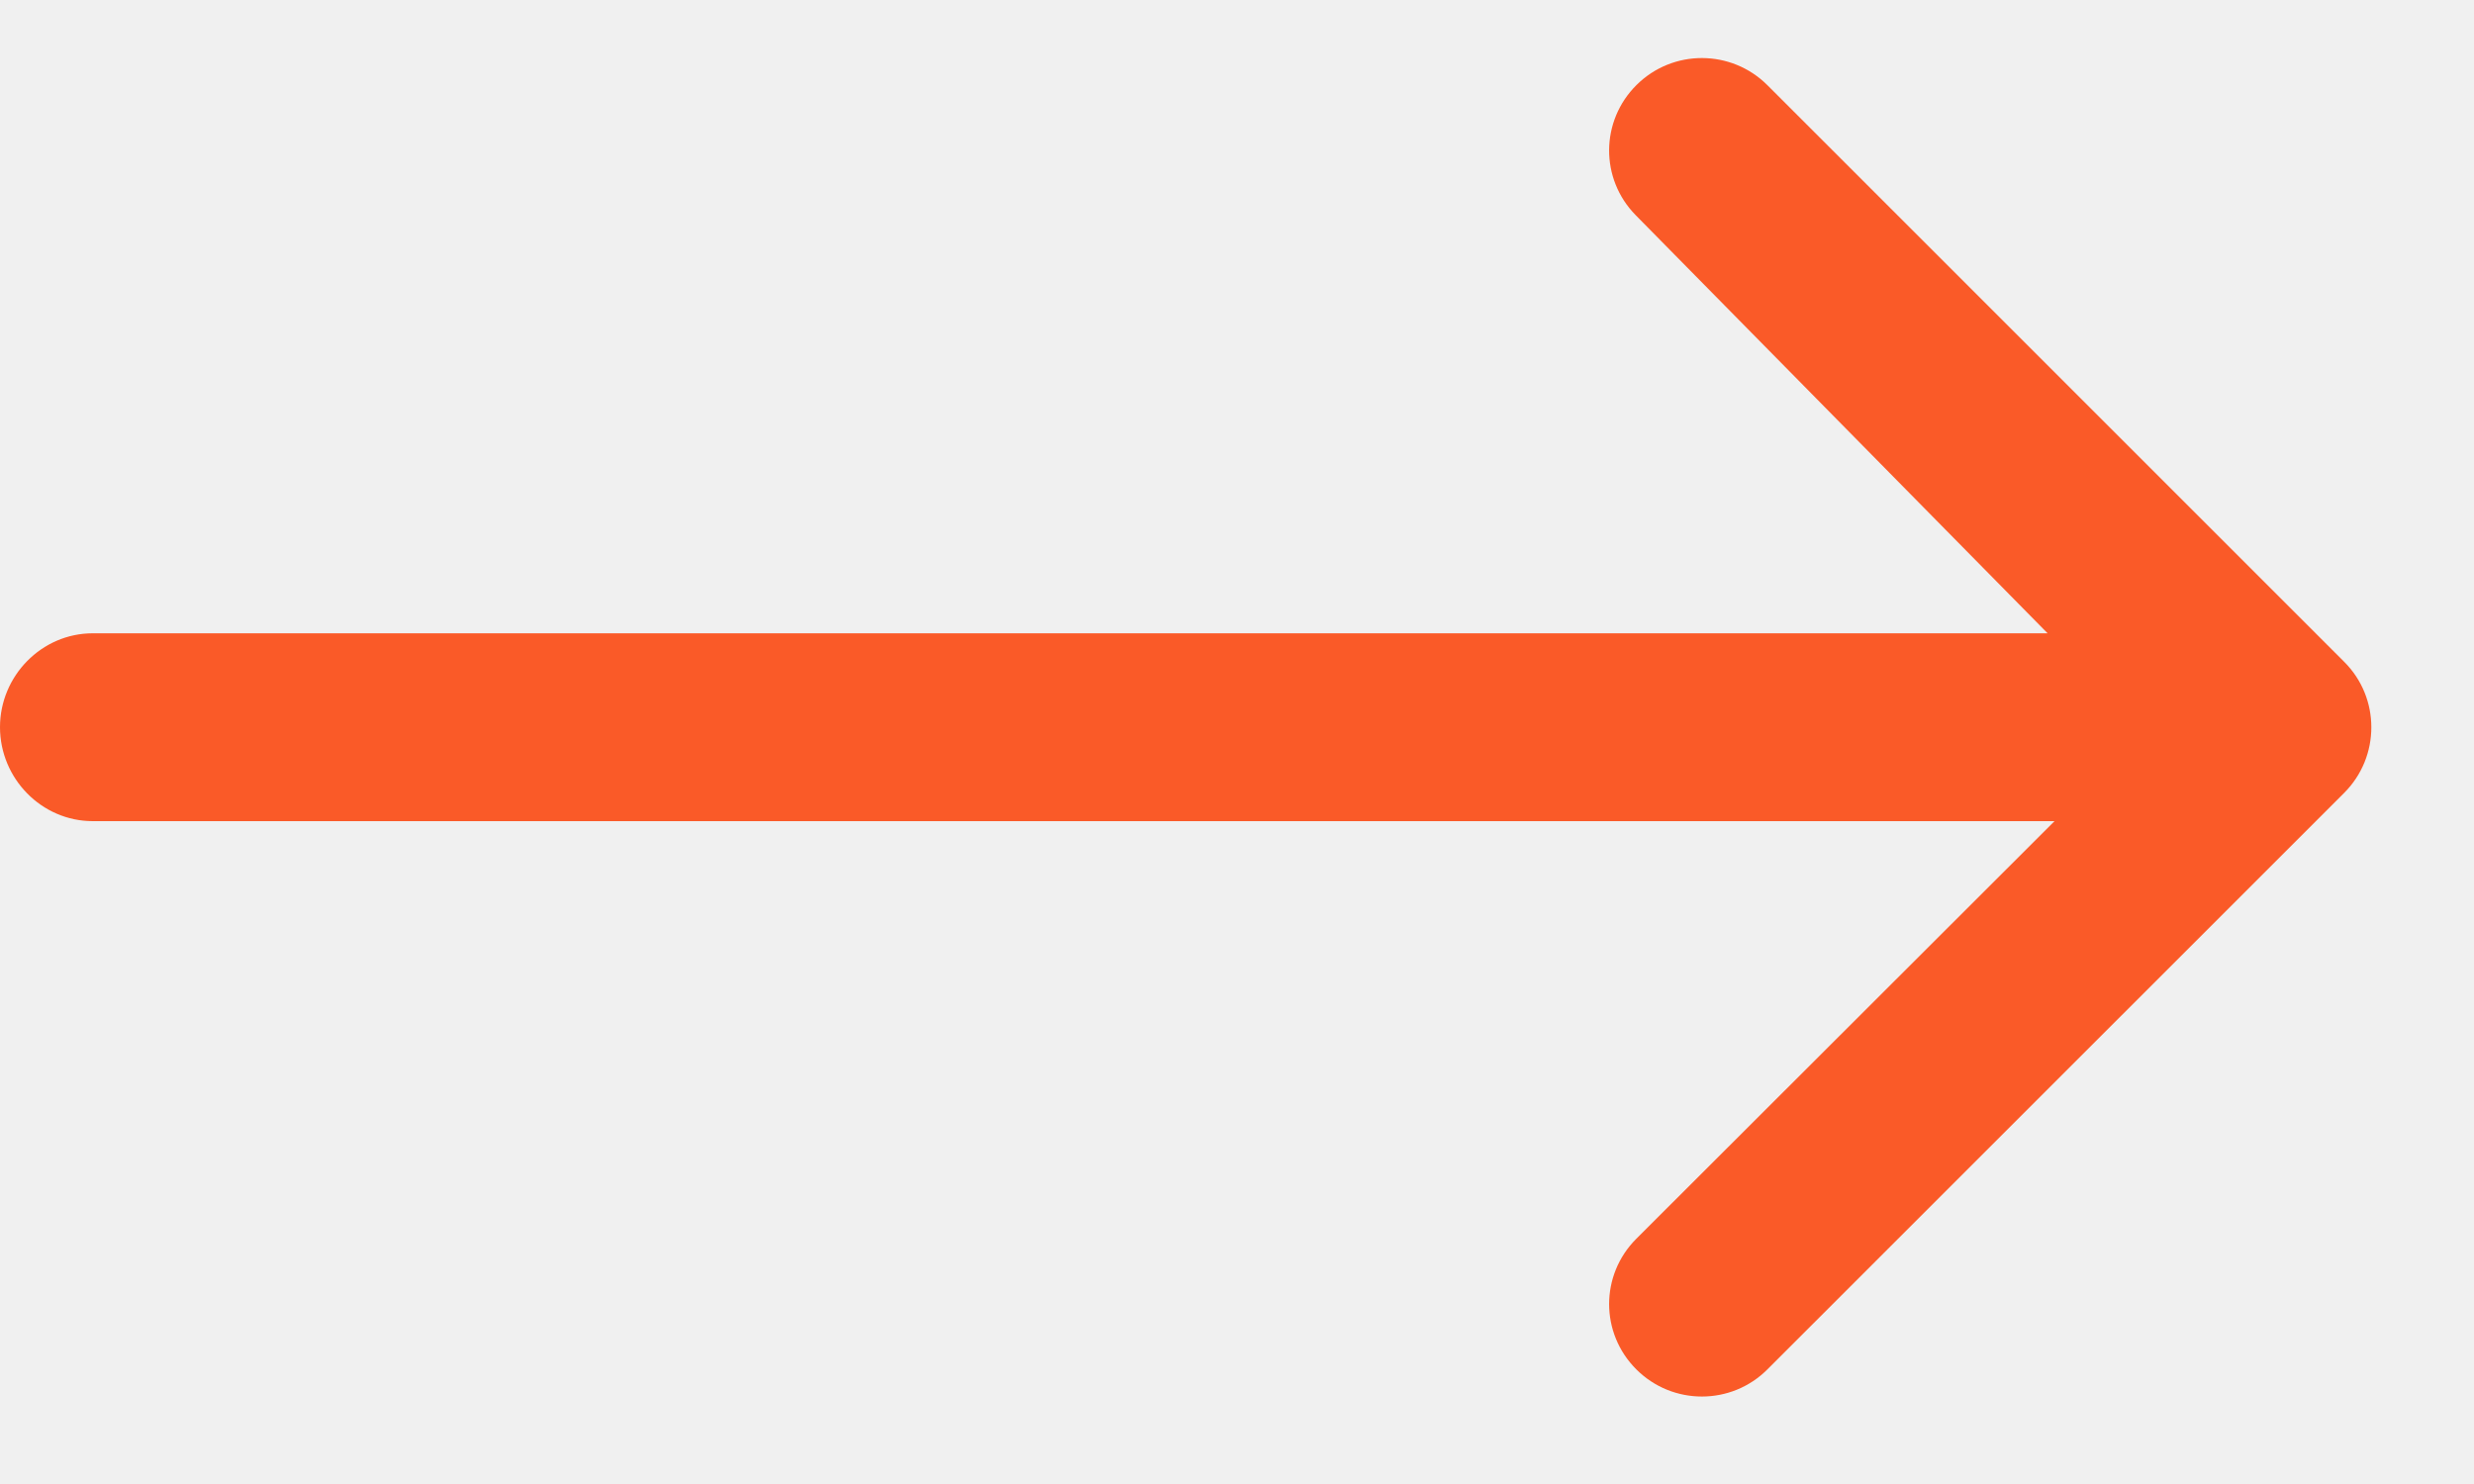
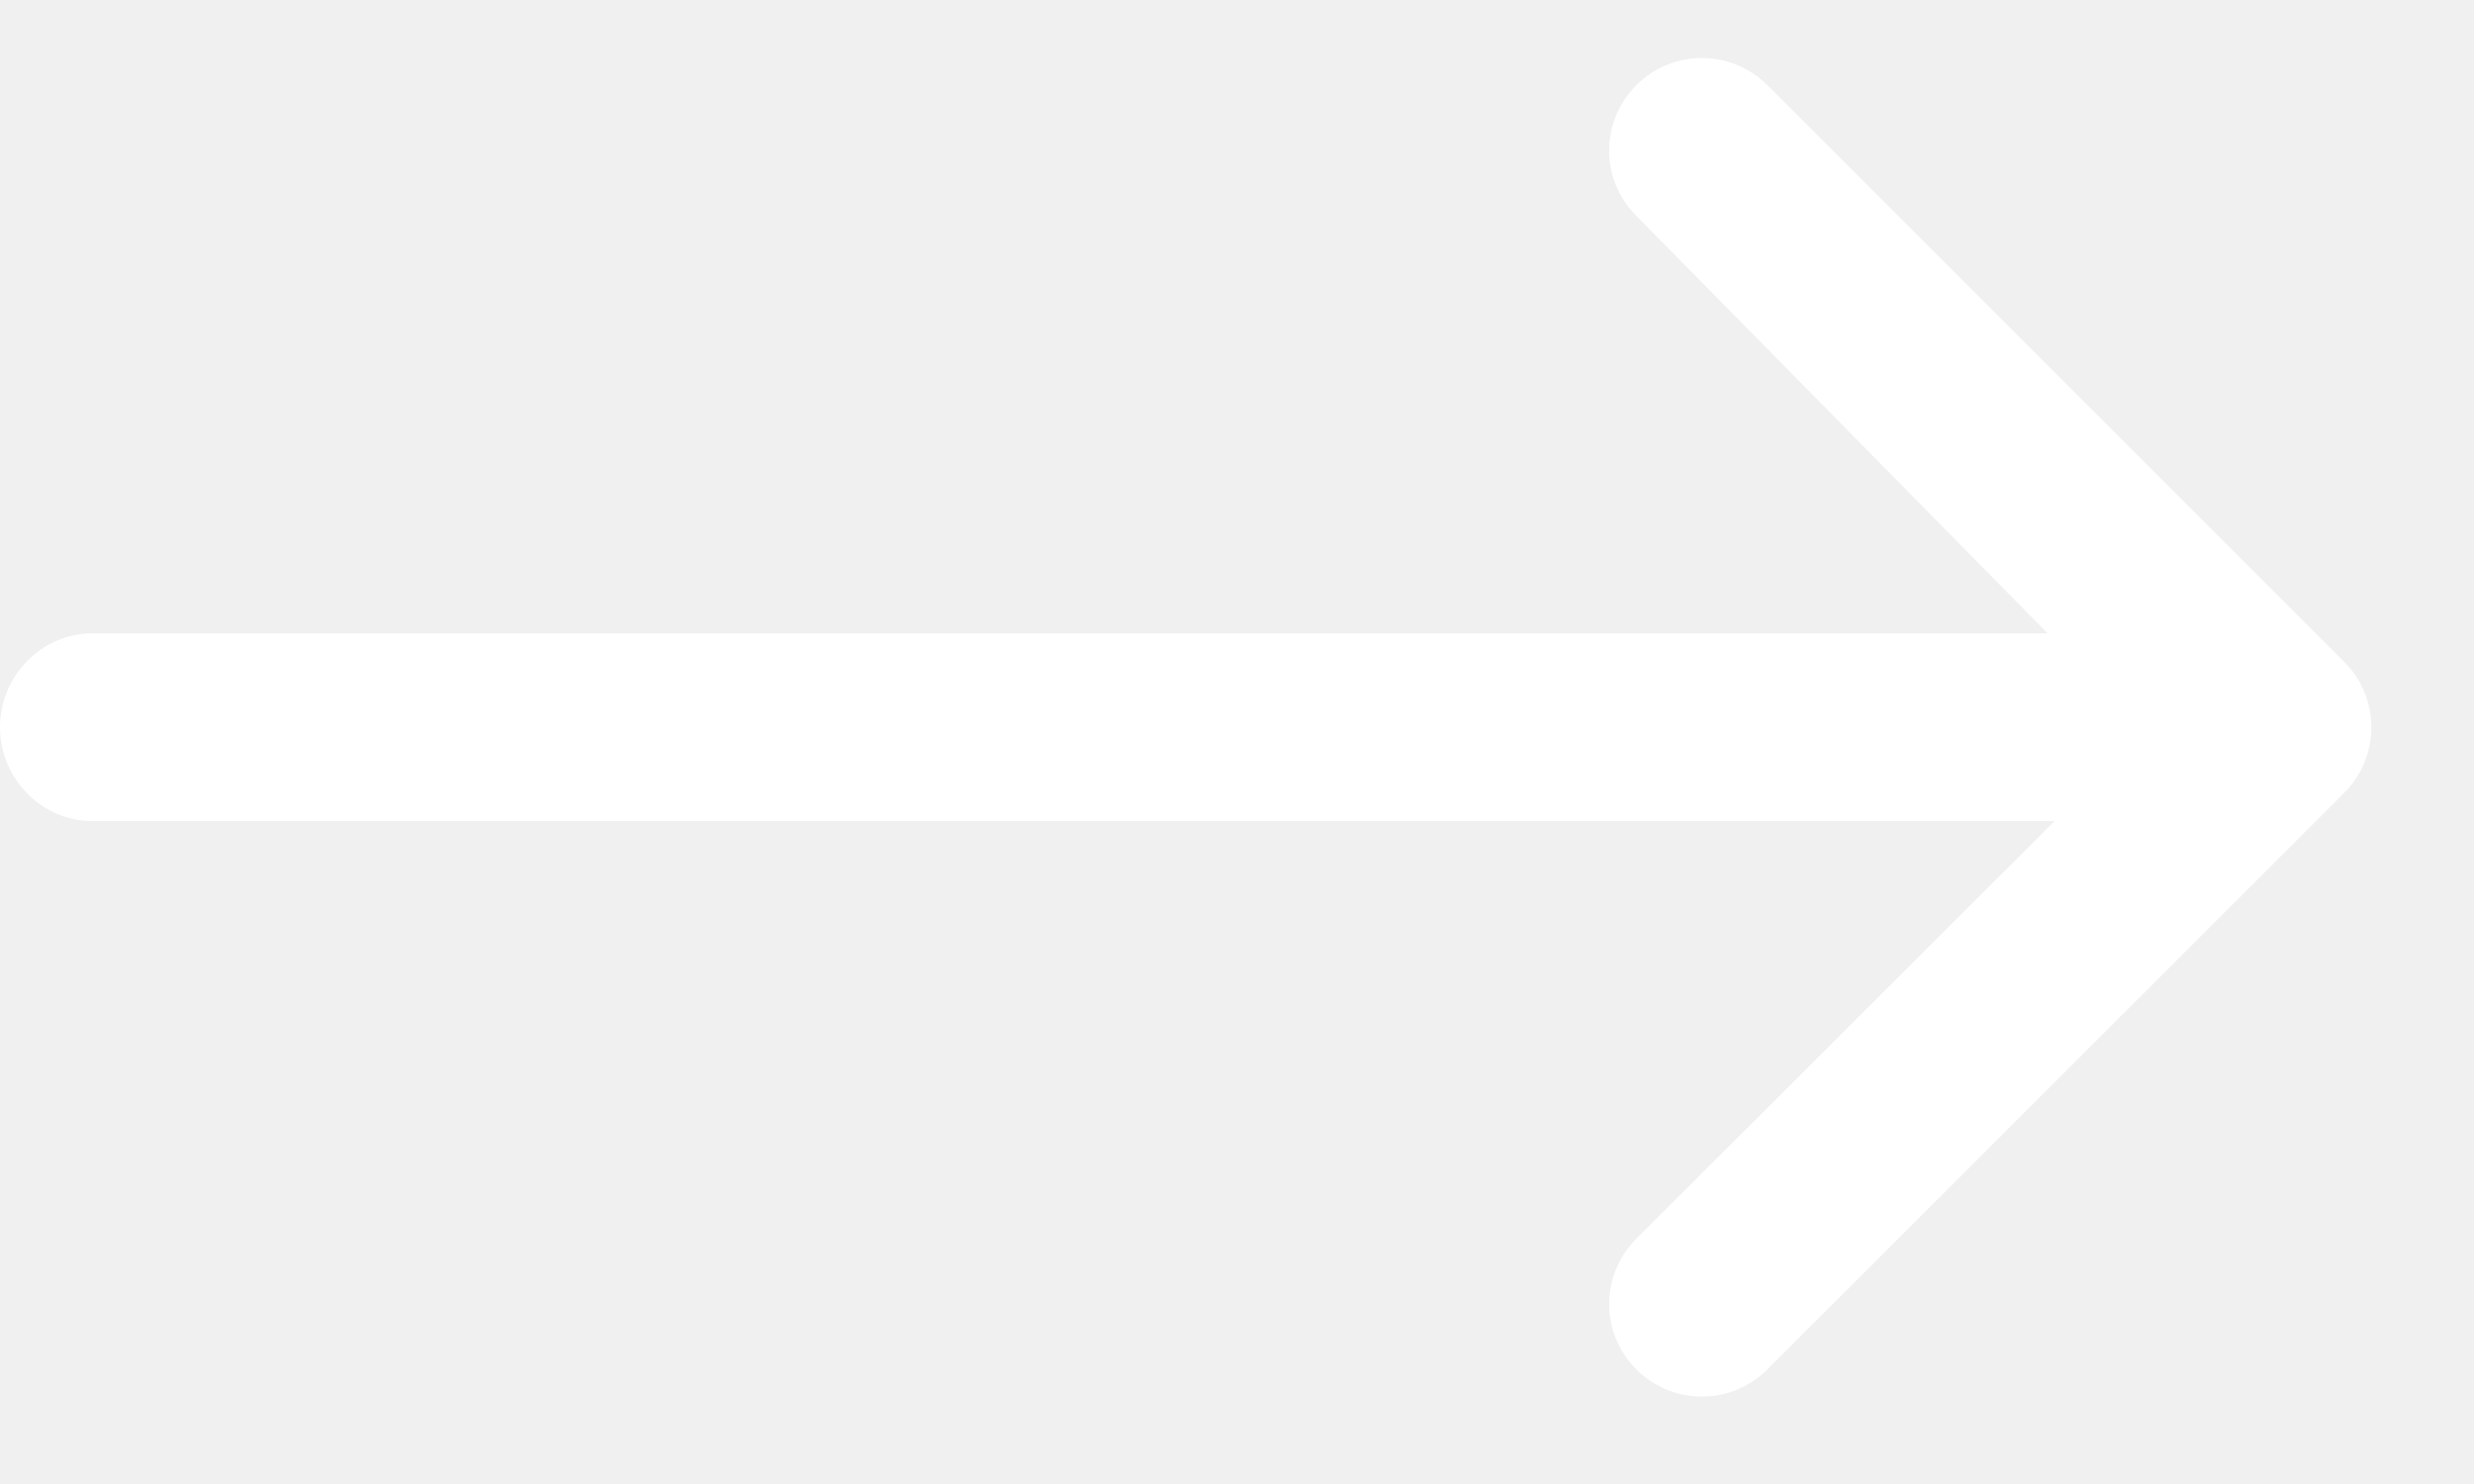
<svg xmlns="http://www.w3.org/2000/svg" width="20" height="12" viewBox="0 0 20 12" fill="none">
-   <path fill-rule="evenodd" clip-rule="evenodd" d="M14.288 11.073L18.95 6.412C19.097 6.265 19.17 6.073 19.17 5.881C19.17 5.689 19.097 5.497 18.95 5.351L14.288 0.689C13.996 0.397 13.523 0.396 13.23 0.687C12.937 0.978 12.934 1.446 13.223 1.74L16.553 5.121L0.75 5.121C0.336 5.121 0 5.466 0 5.88C0 6.295 0.336 6.64 0.75 6.64L16.609 6.64L13.228 10.017C12.935 10.31 12.935 10.78 13.228 11.073C13.521 11.366 13.996 11.366 14.288 11.073Z" fill="#FA5A28" />
+   <path fill-rule="evenodd" clip-rule="evenodd" d="M14.288 11.073L18.95 6.412C19.097 6.265 19.17 6.073 19.17 5.881C19.17 5.689 19.097 5.497 18.95 5.351L14.288 0.689C13.996 0.397 13.523 0.396 13.23 0.687C12.937 0.978 12.934 1.446 13.223 1.74L16.553 5.121L0.75 5.121C0.336 5.121 0 5.466 0 5.88C0 6.295 0.336 6.64 0.75 6.64L16.609 6.64L13.228 10.017C12.935 10.31 12.935 10.78 13.228 11.073C13.521 11.366 13.996 11.366 14.288 11.073Z" fill="#fff" />
</svg>
